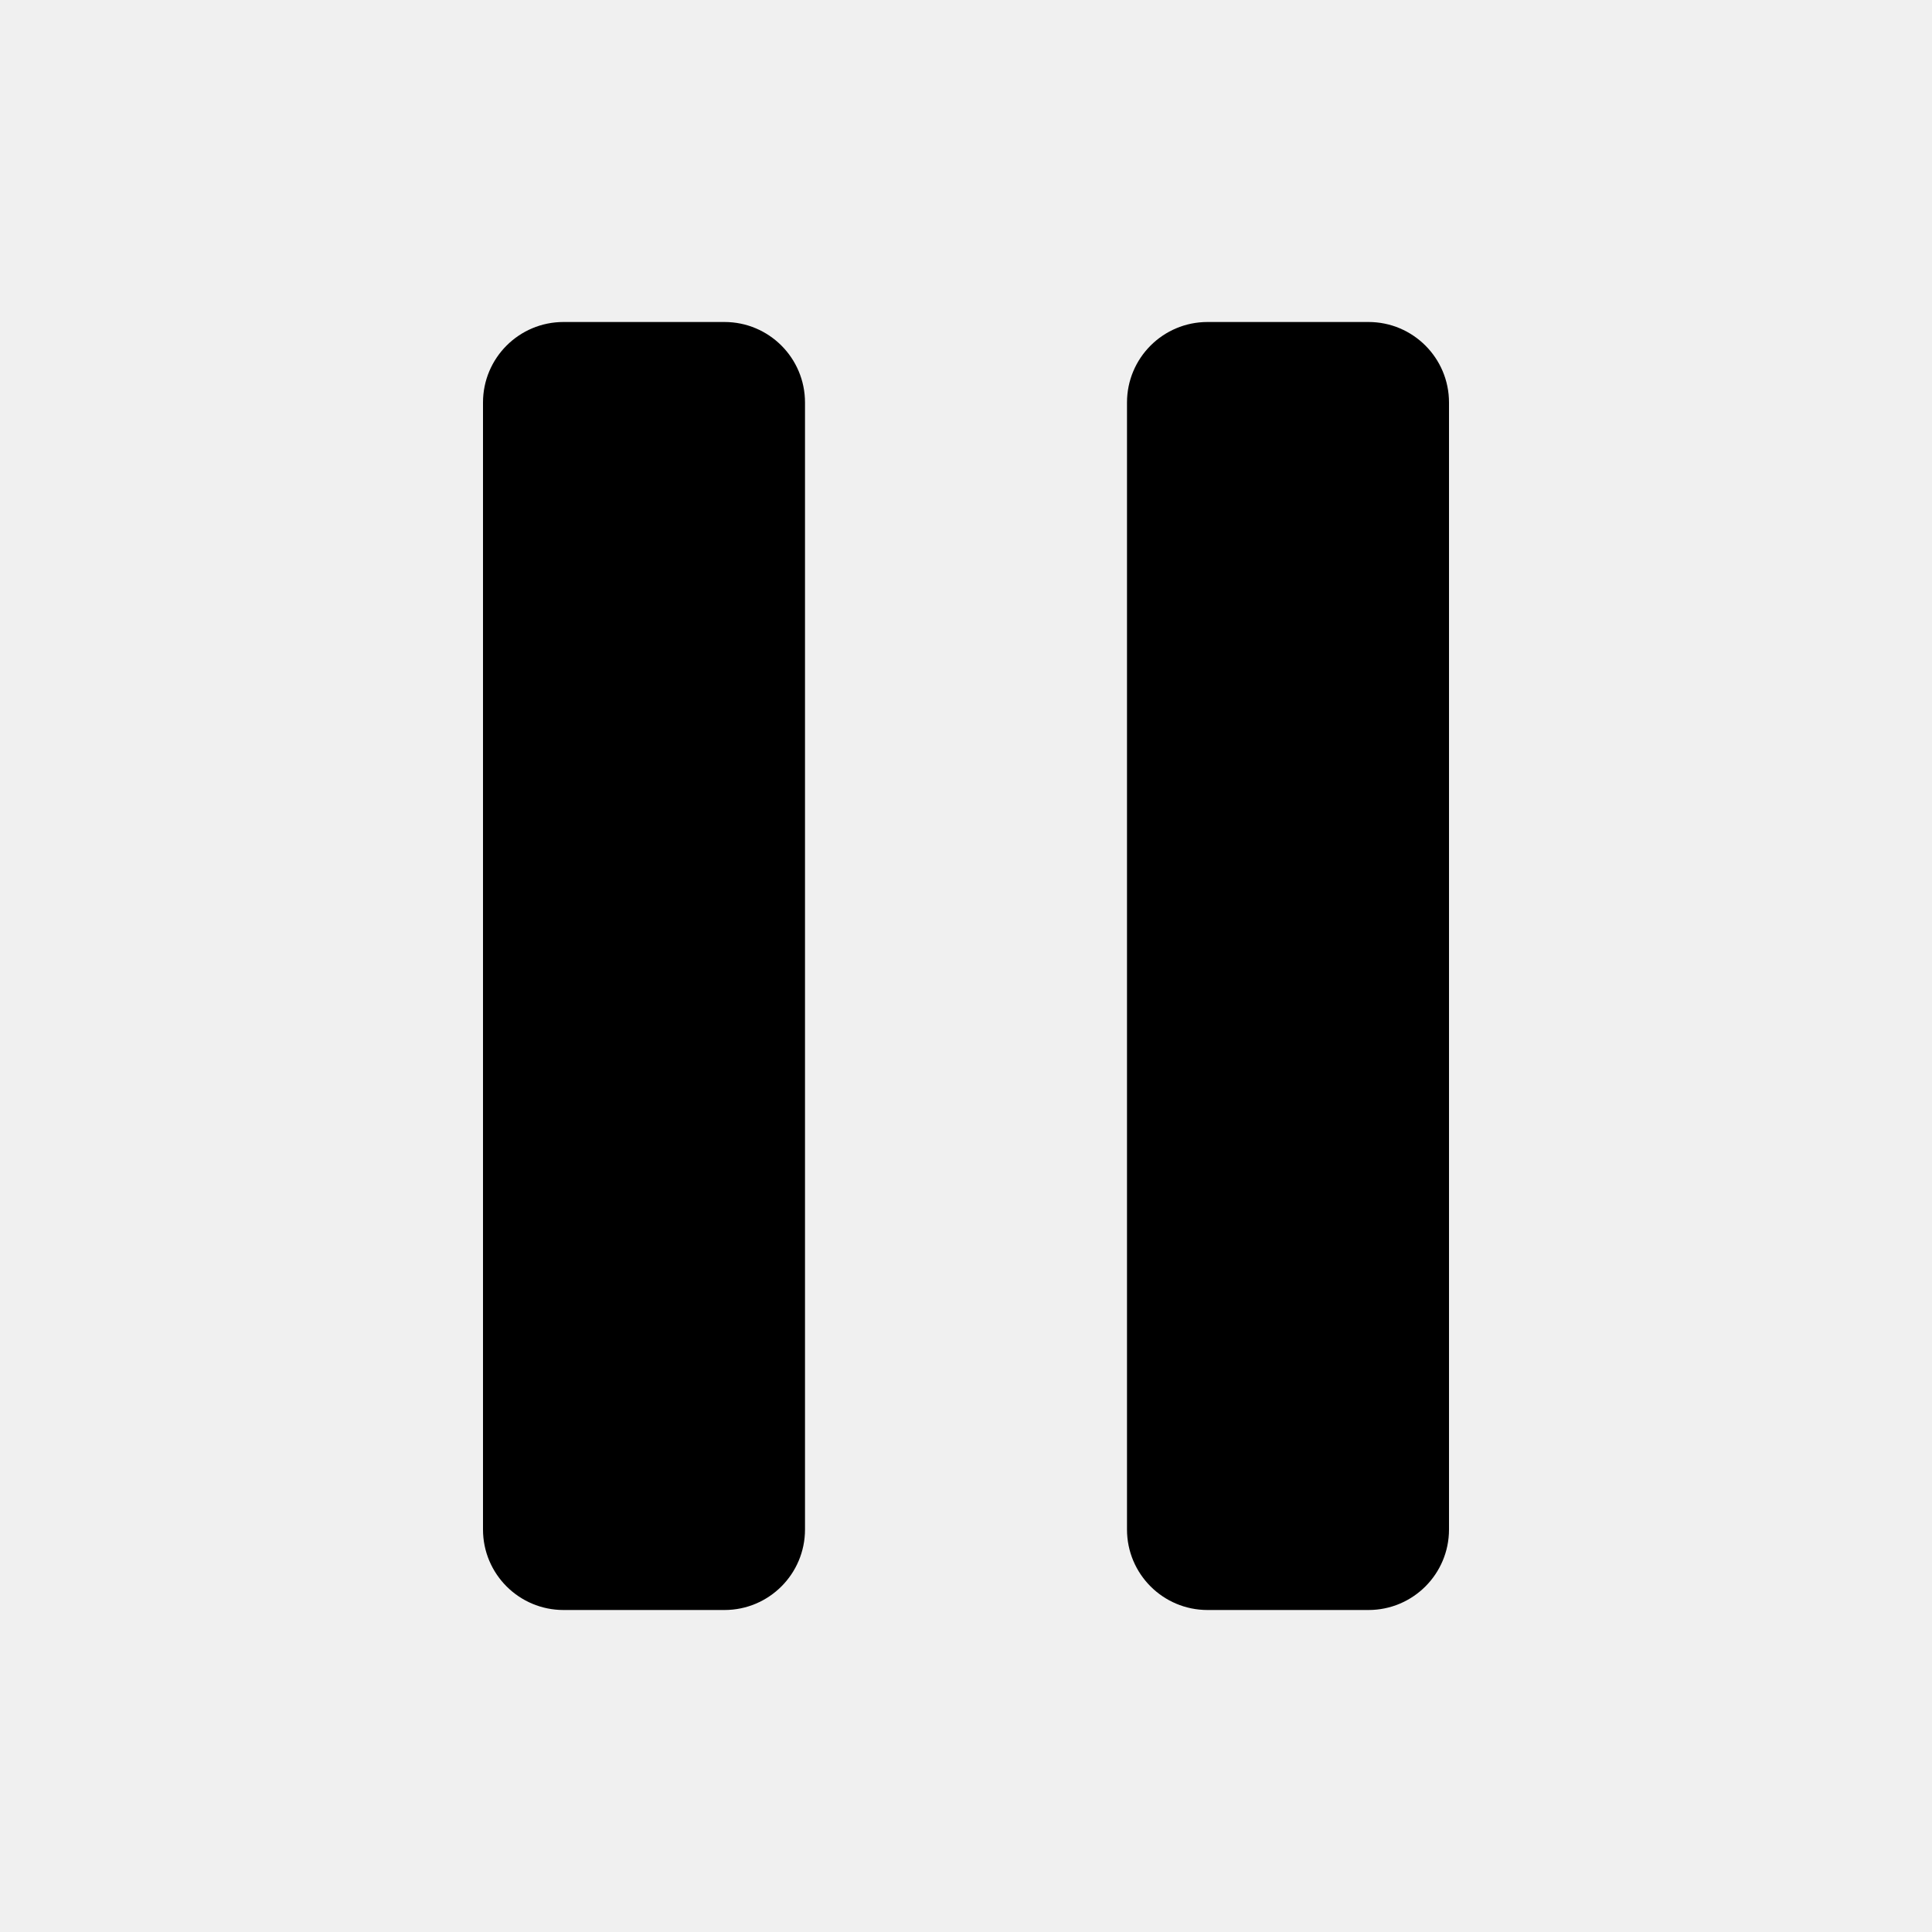
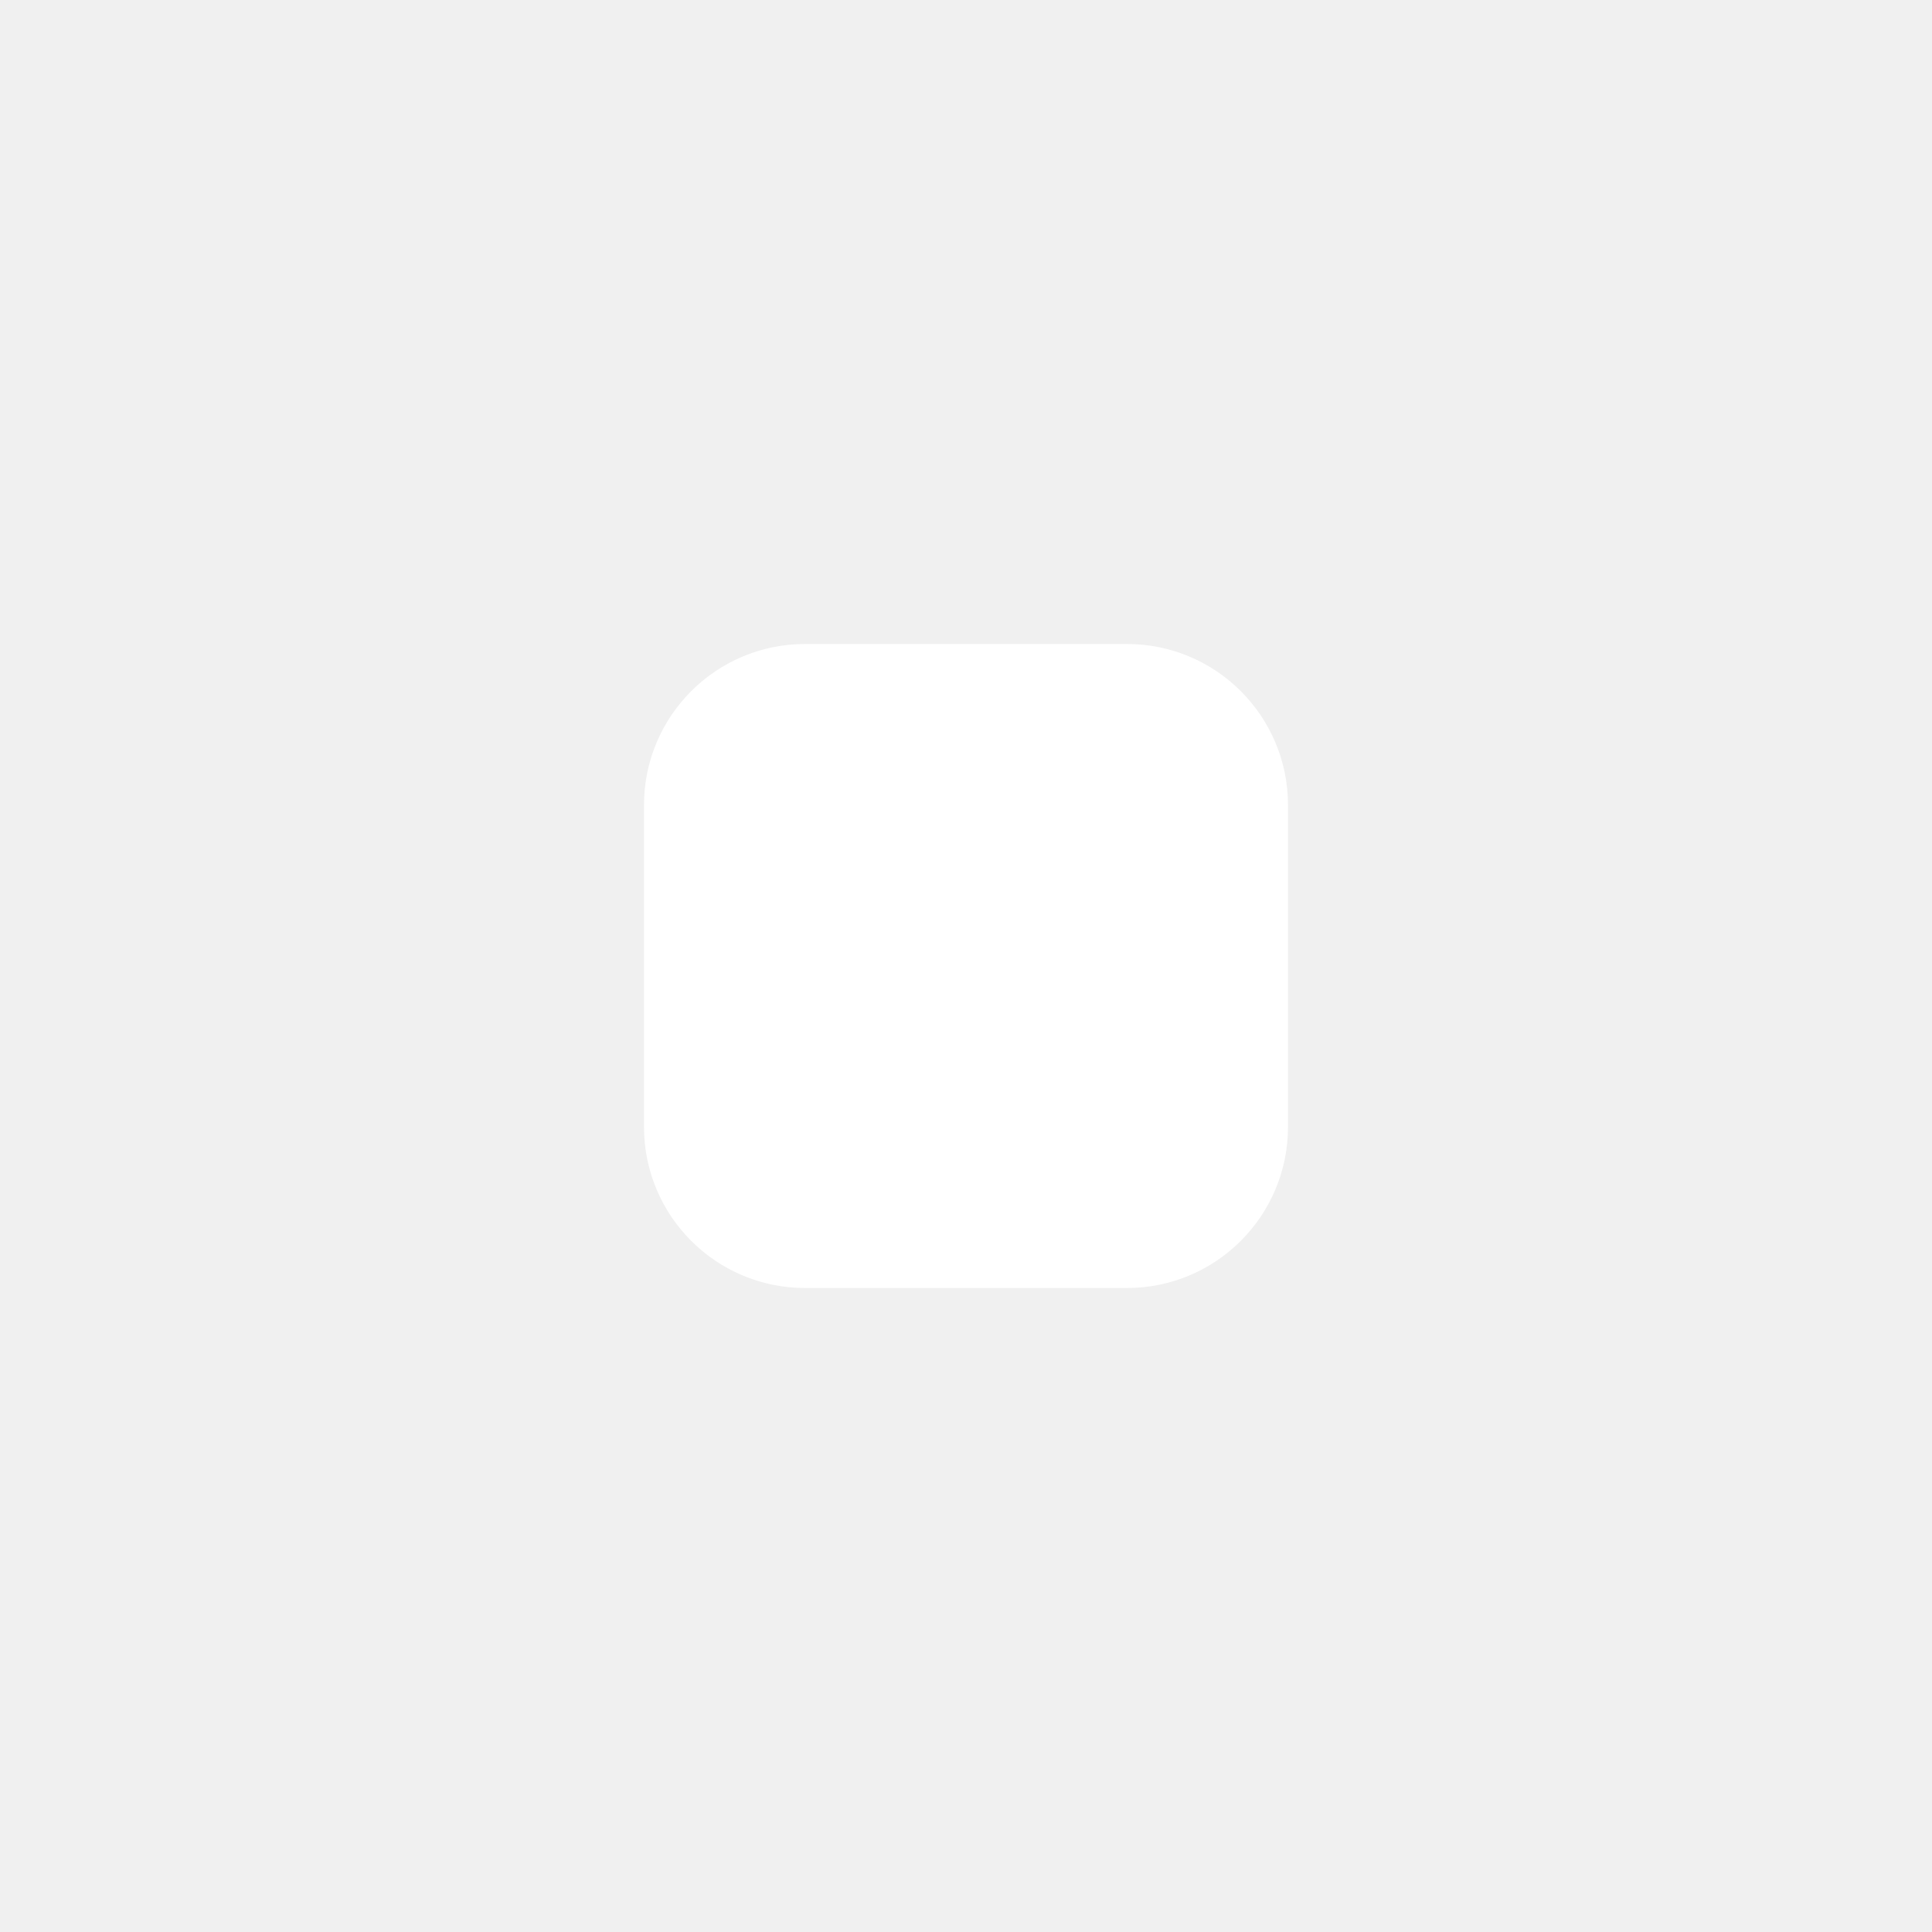
<svg xmlns="http://www.w3.org/2000/svg" width="24" height="24" viewBox="0 0 24 24" fill="none">
-   <rect x="6" y="4" width="4" height="16" rx="1" fill="currentColor" />
-   <rect x="14" y="4" width="4" height="16" rx="1" fill="currentColor" />
+   <path d="M10 8.5H14C14.828 8.5 15.5 9.172 15.5 10V14C15.5 14.828 14.828 15.5 14 15.5H10C9.172 15.5 8.5 14.828 8.5 14V10C8.5 9.172 9.172 8.5 10 8.5Z" fill="#fff" stroke="#fff" />
</svg>
